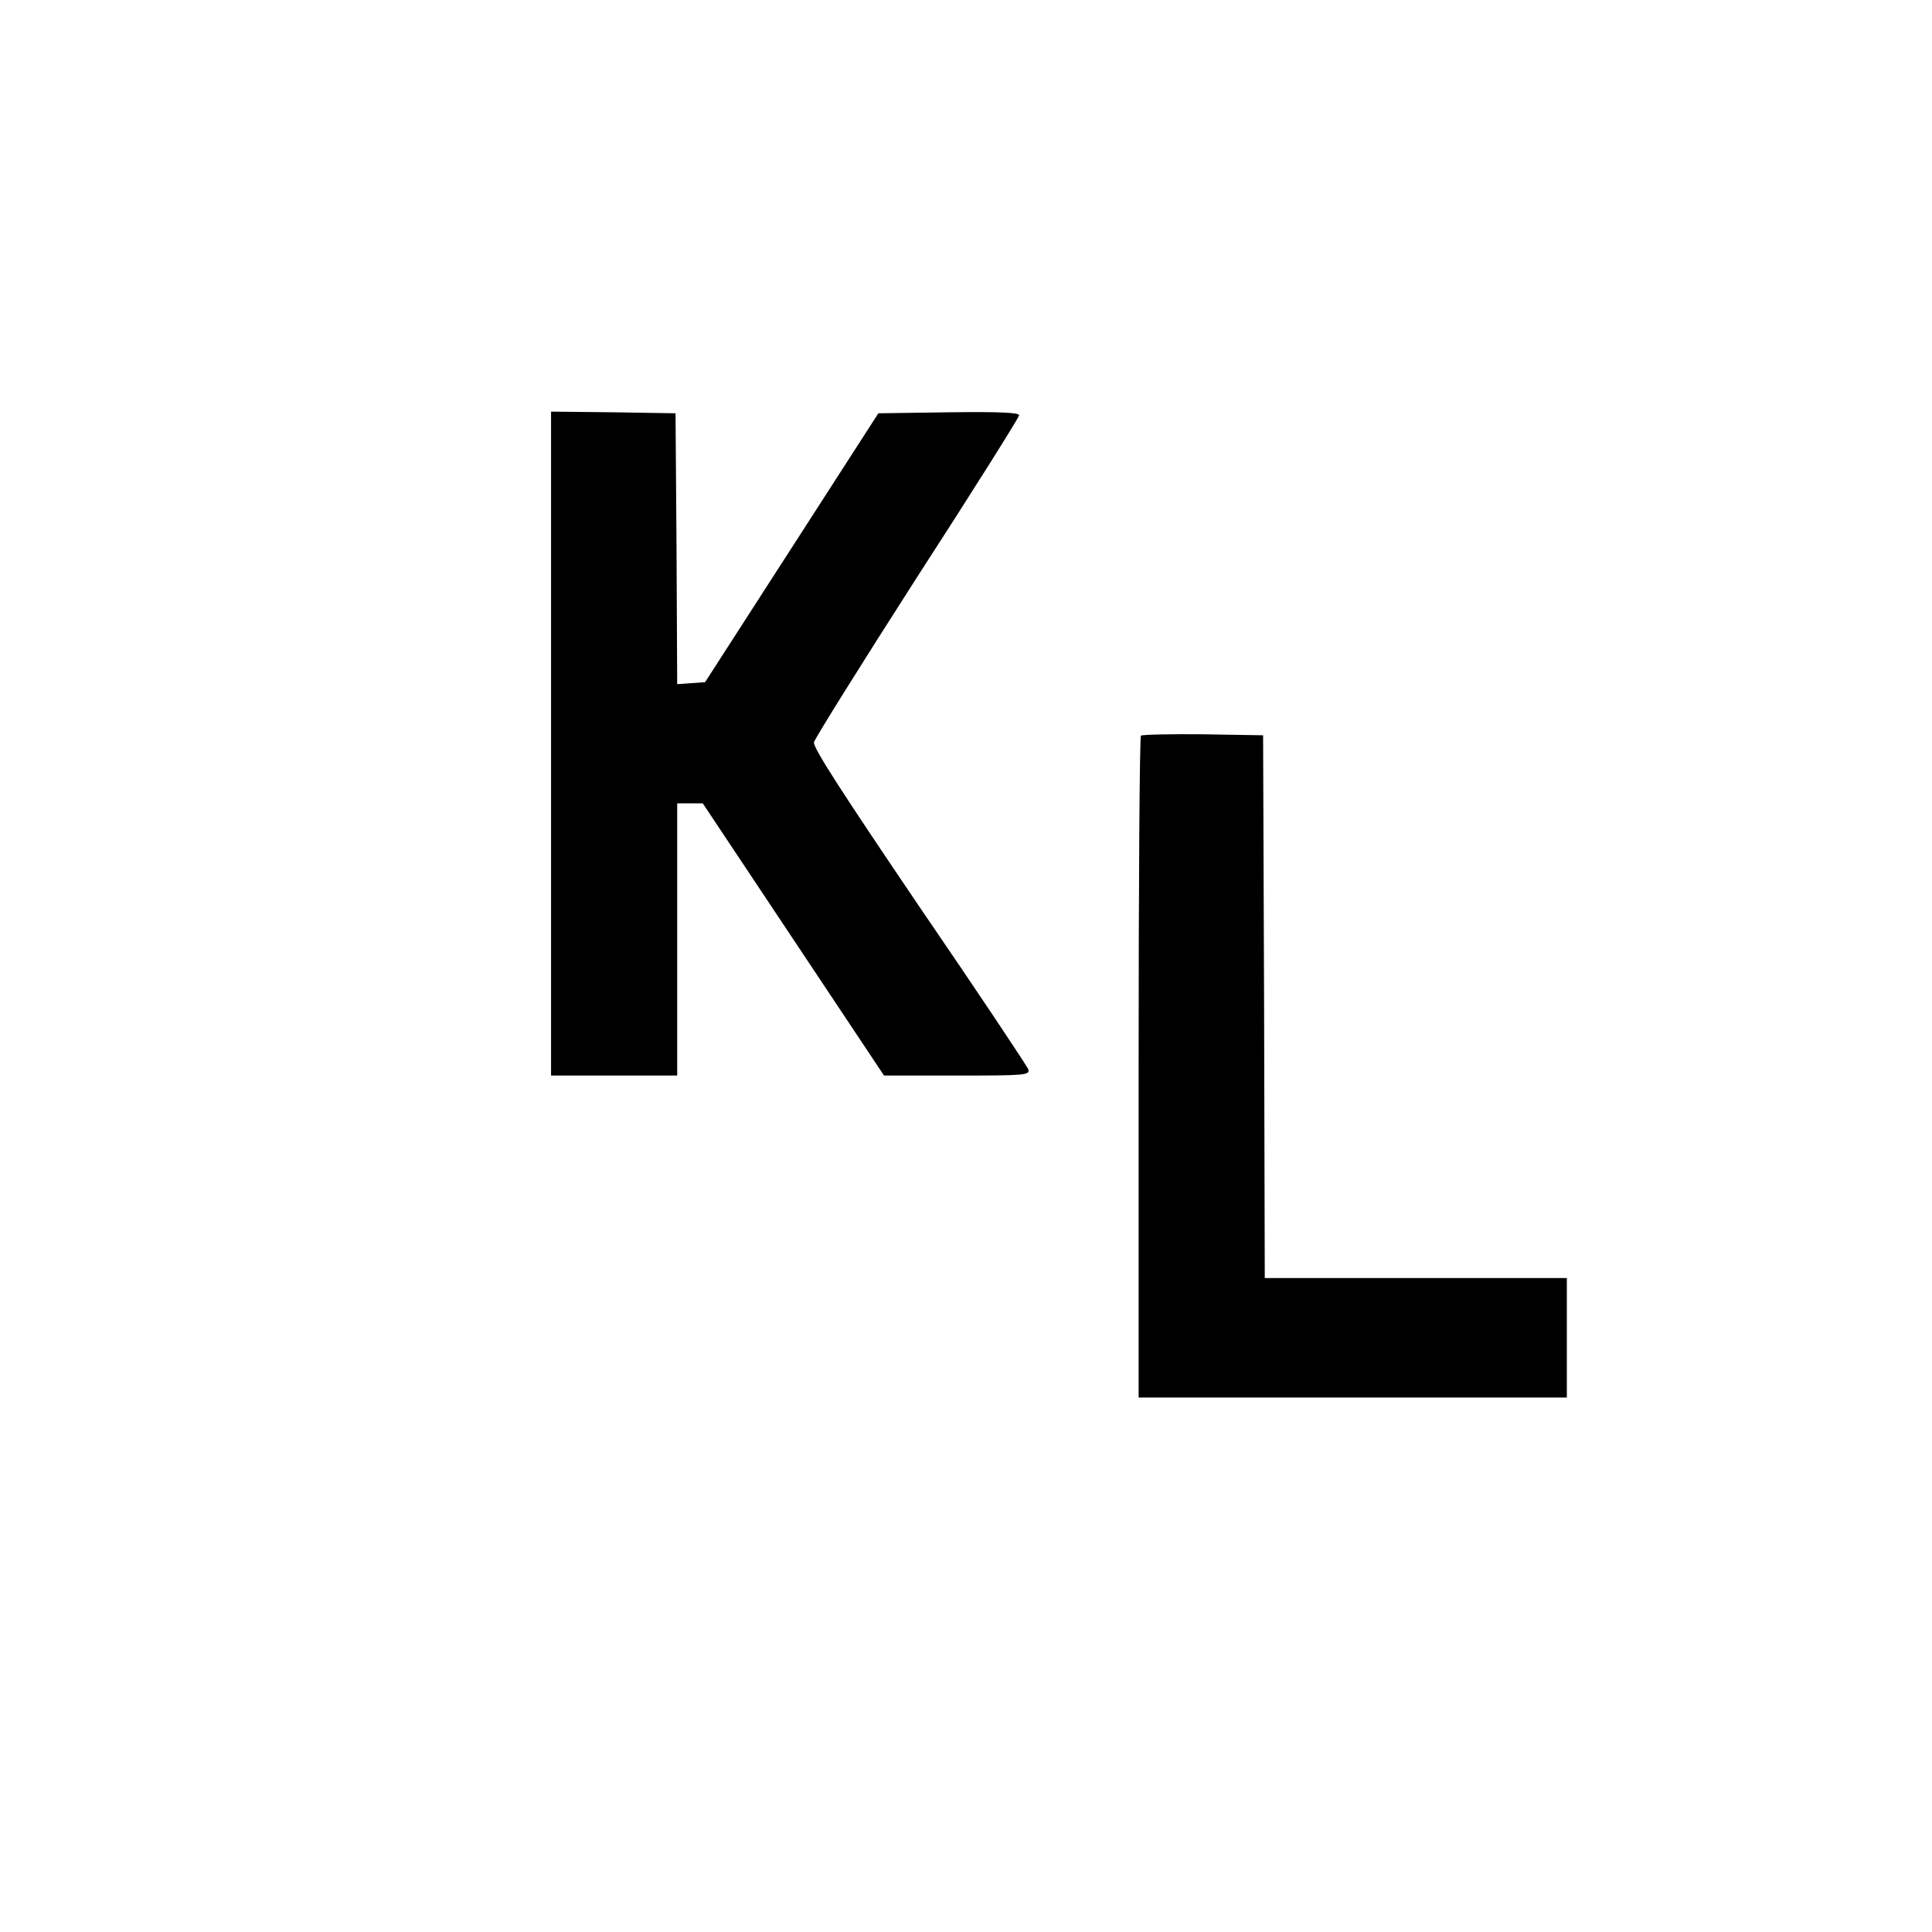
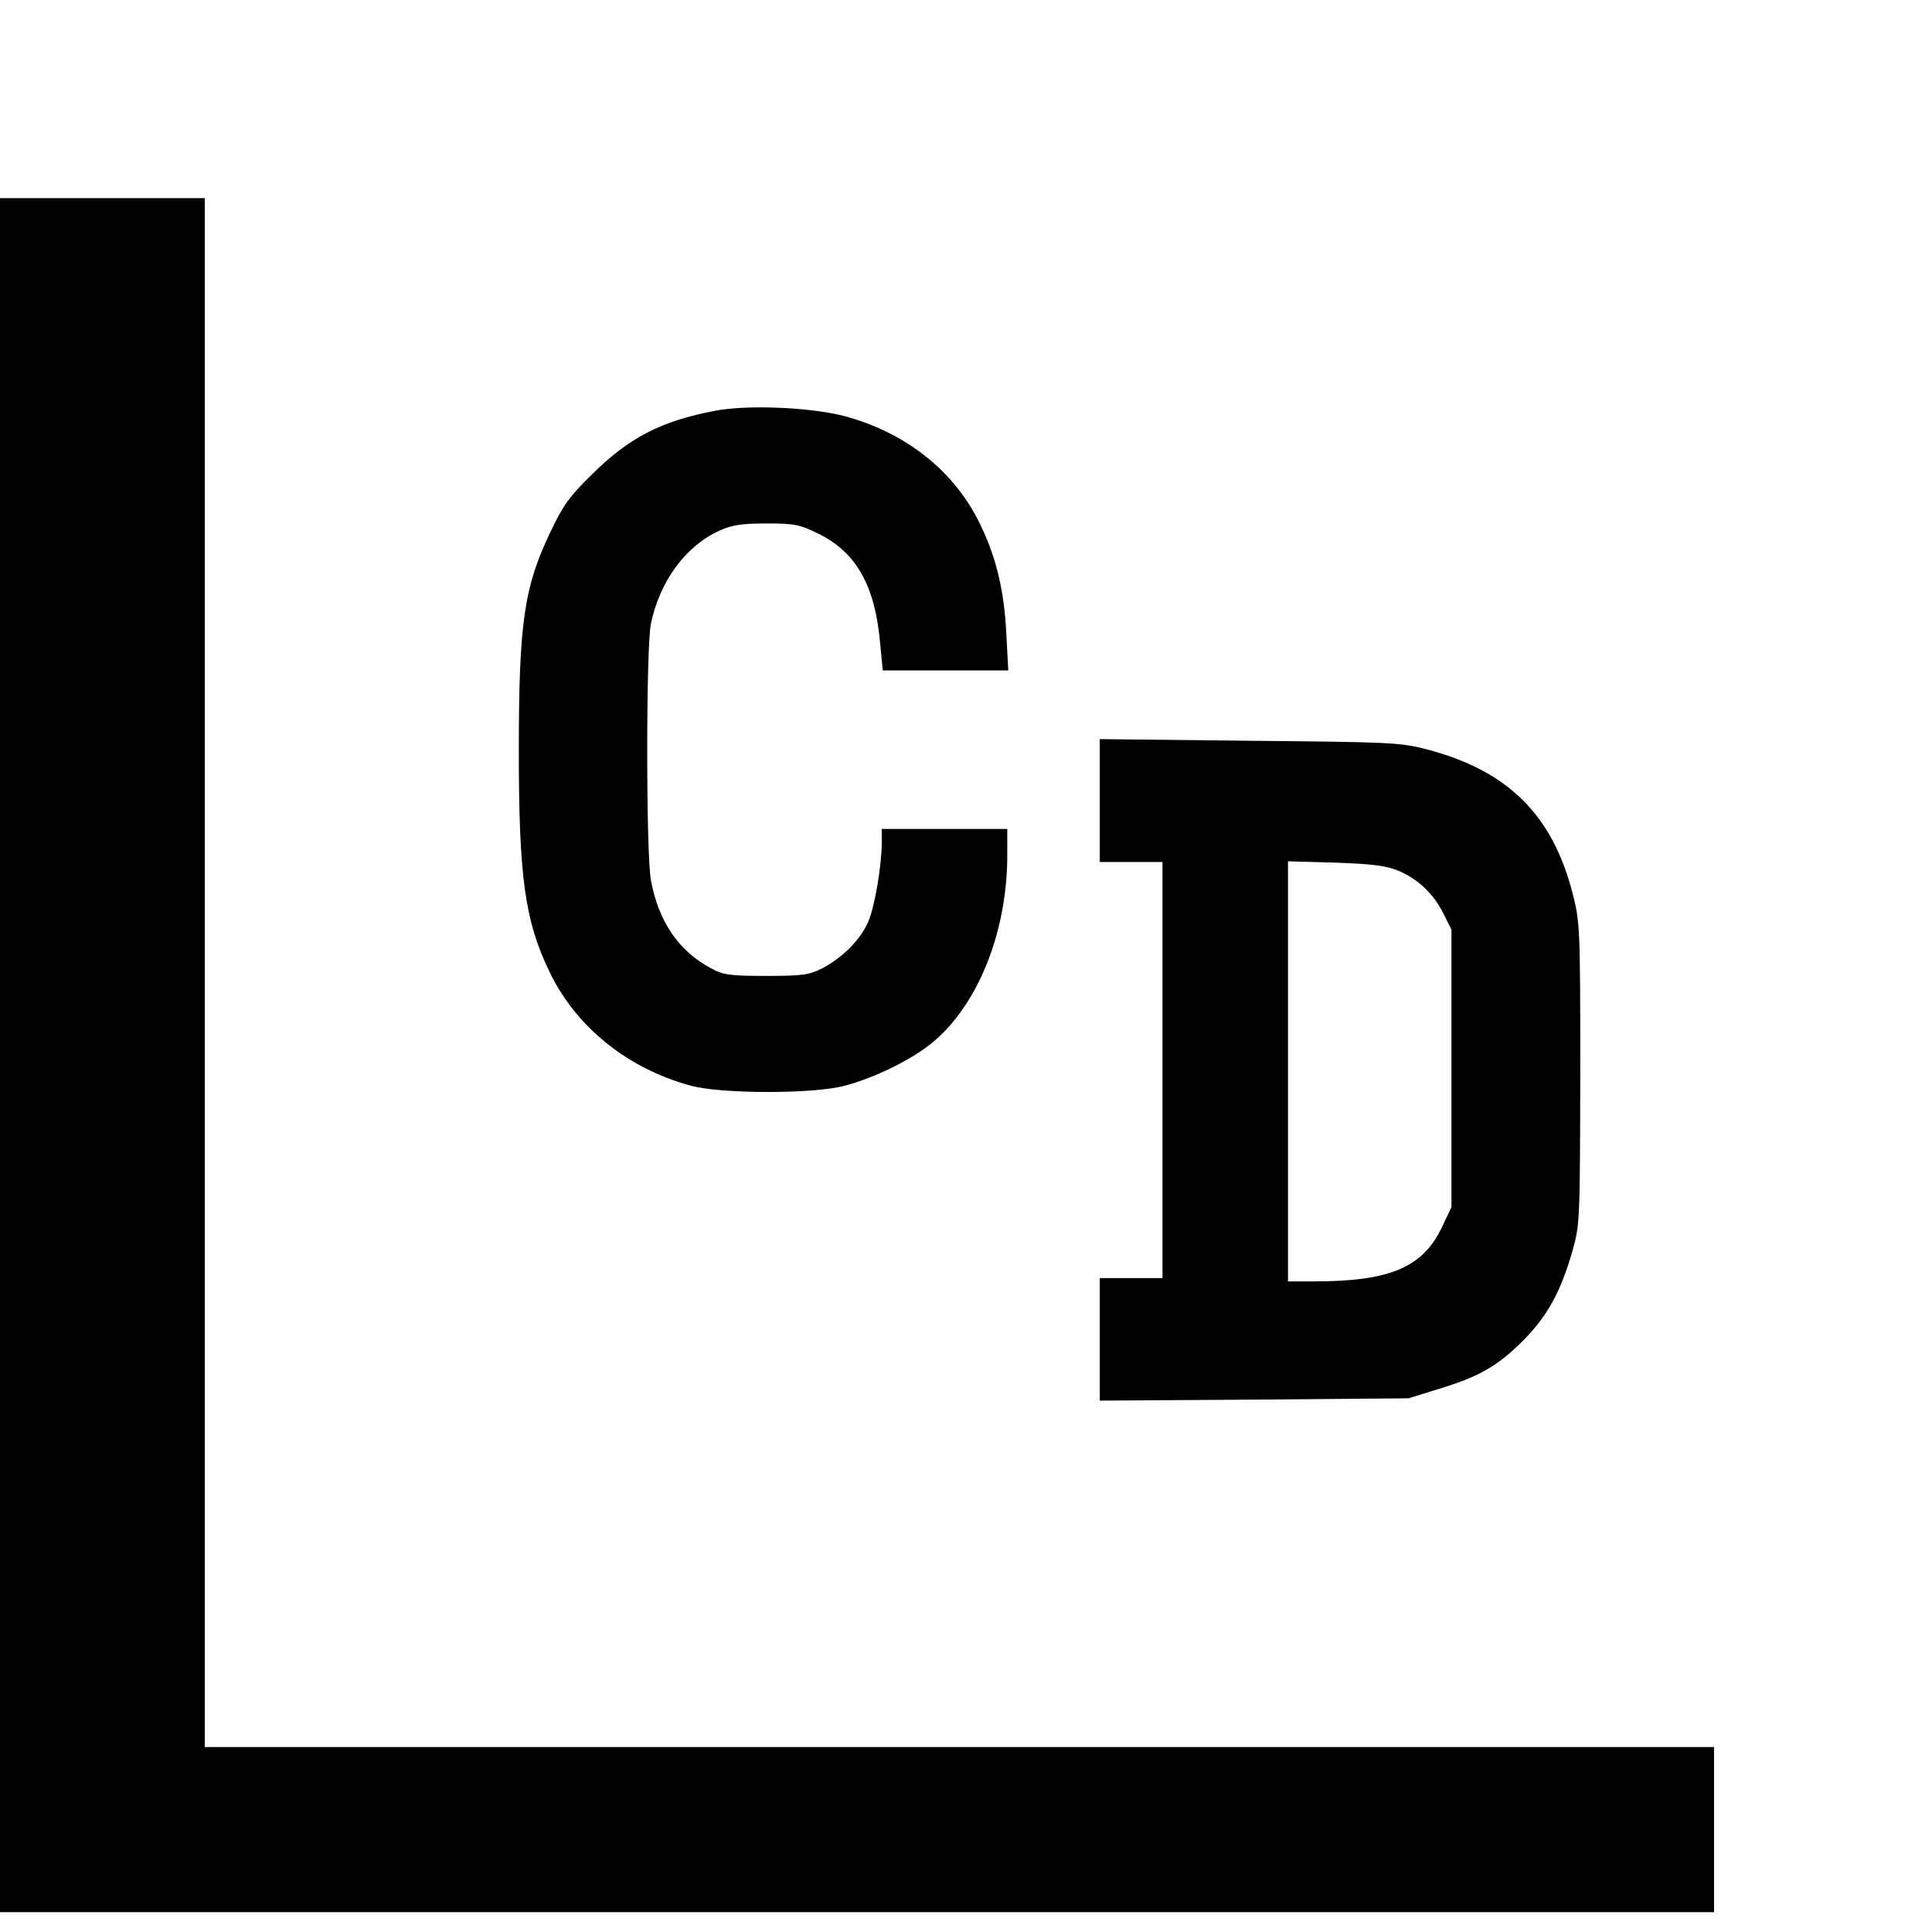
- <svg xmlns="http://www.w3.org/2000/svg" version="1.0" width="582pt" height="582pt" viewBox="0 0 582 582" preserveAspectRatio="xMidYMid meet">
-   <g transform="translate(0,582) scale(0.1,-0.1)" fill="#000000" stroke="none">
-     <path d="M1660 3580 l0 -1000 190 0 190 0 0 410 0 410 38 0 39 0 273 -410 273 -410 220 0 c204 0 219 1 215 18 -3 9 -150 230 -328 490 -237 350 -321 480 -318 496 3 12 143 236 311 498 169 261 307 481 307 487 0 8 -57 11 -212 9 l-212 -3 -261 -405 -261 -405 -42 -3 -42 -3 -2 408 -3 408 -187 3 -188 2 0 -1000z" />
-     <path d="M3437 3604 c-4 -4 -7 -454 -7 -1001 l0 -993 645 0 645 0 0 180 0 180 -455 0 -455 0 -2 818 -3 817 -181 3 c-99 1 -183 -1 -187 -4z" />
+ <svg xmlns="http://www.w3.org/2000/svg" version="1.0" width="585pt" height="585pt" viewBox="0 0 585 585" preserveAspectRatio="xMidYMid meet">
+   <g transform="translate(0,585) scale(0.1,-0.1)" fill="#000000" stroke="none">
+     <path d="M0 2655 l0 -2595 2595 0 2595 0 0 250 0 250 -2285 0 -2285 0 0 2345 0 2345 -310 0 -310 0 0 -2595z" />
+     <path d="M2164 4606 c-162 -31 -259 -81 -370 -191 -69 -67 -89 -95 -127 -175 -81 -169 -96 -278 -96 -665 0 -380 18 -514 94 -670 80 -165 235 -290 425 -342 93 -26 377 -26 470 0 89 24 195 76 257 125 142 113 233 337 233 573 l0 79 -190 0 -190 0 0 -39 c0 -71 -21 -195 -41 -242 -24 -55 -77 -108 -139 -141 -40 -20 -59 -23 -170 -23 -111 0 -130 3 -167 23 -98 52 -159 142 -182 266 -15 80 -15 708 0 778 27 128 105 235 207 281 37 17 67 22 142 22 87 0 101 -3 160 -32 113 -56 170 -157 185 -331 l8 -82 190 0 190 0 -6 113 c-7 138 -34 243 -88 347 -79 152 -225 264 -406 311 -102 26 -292 34 -389 15z" />
+     <path d="M3330 3426 l0 -186 95 0 95 0 0 -630 0 -630 -95 0 -95 0 0 -186 0 -185 468 3 467 4 90 28 c123 37 179 69 256 146 74 74 116 150 151 275 22 77 22 96 23 535 0 440 -1 458 -23 544 -61 239 -197 373 -442 437 -80 21 -111 22 -537 26 l-453 5 0 -186z m903 -212 c60 -25 108 -70 138 -131 l24 -48 0 -420 0 -420 -27 -57 c-58 -125 -157 -168 -389 -168 l-79 0 0 636 0 636 143 -4 c111 -4 153 -9 190 -24z" />
  </g>
</svg>
